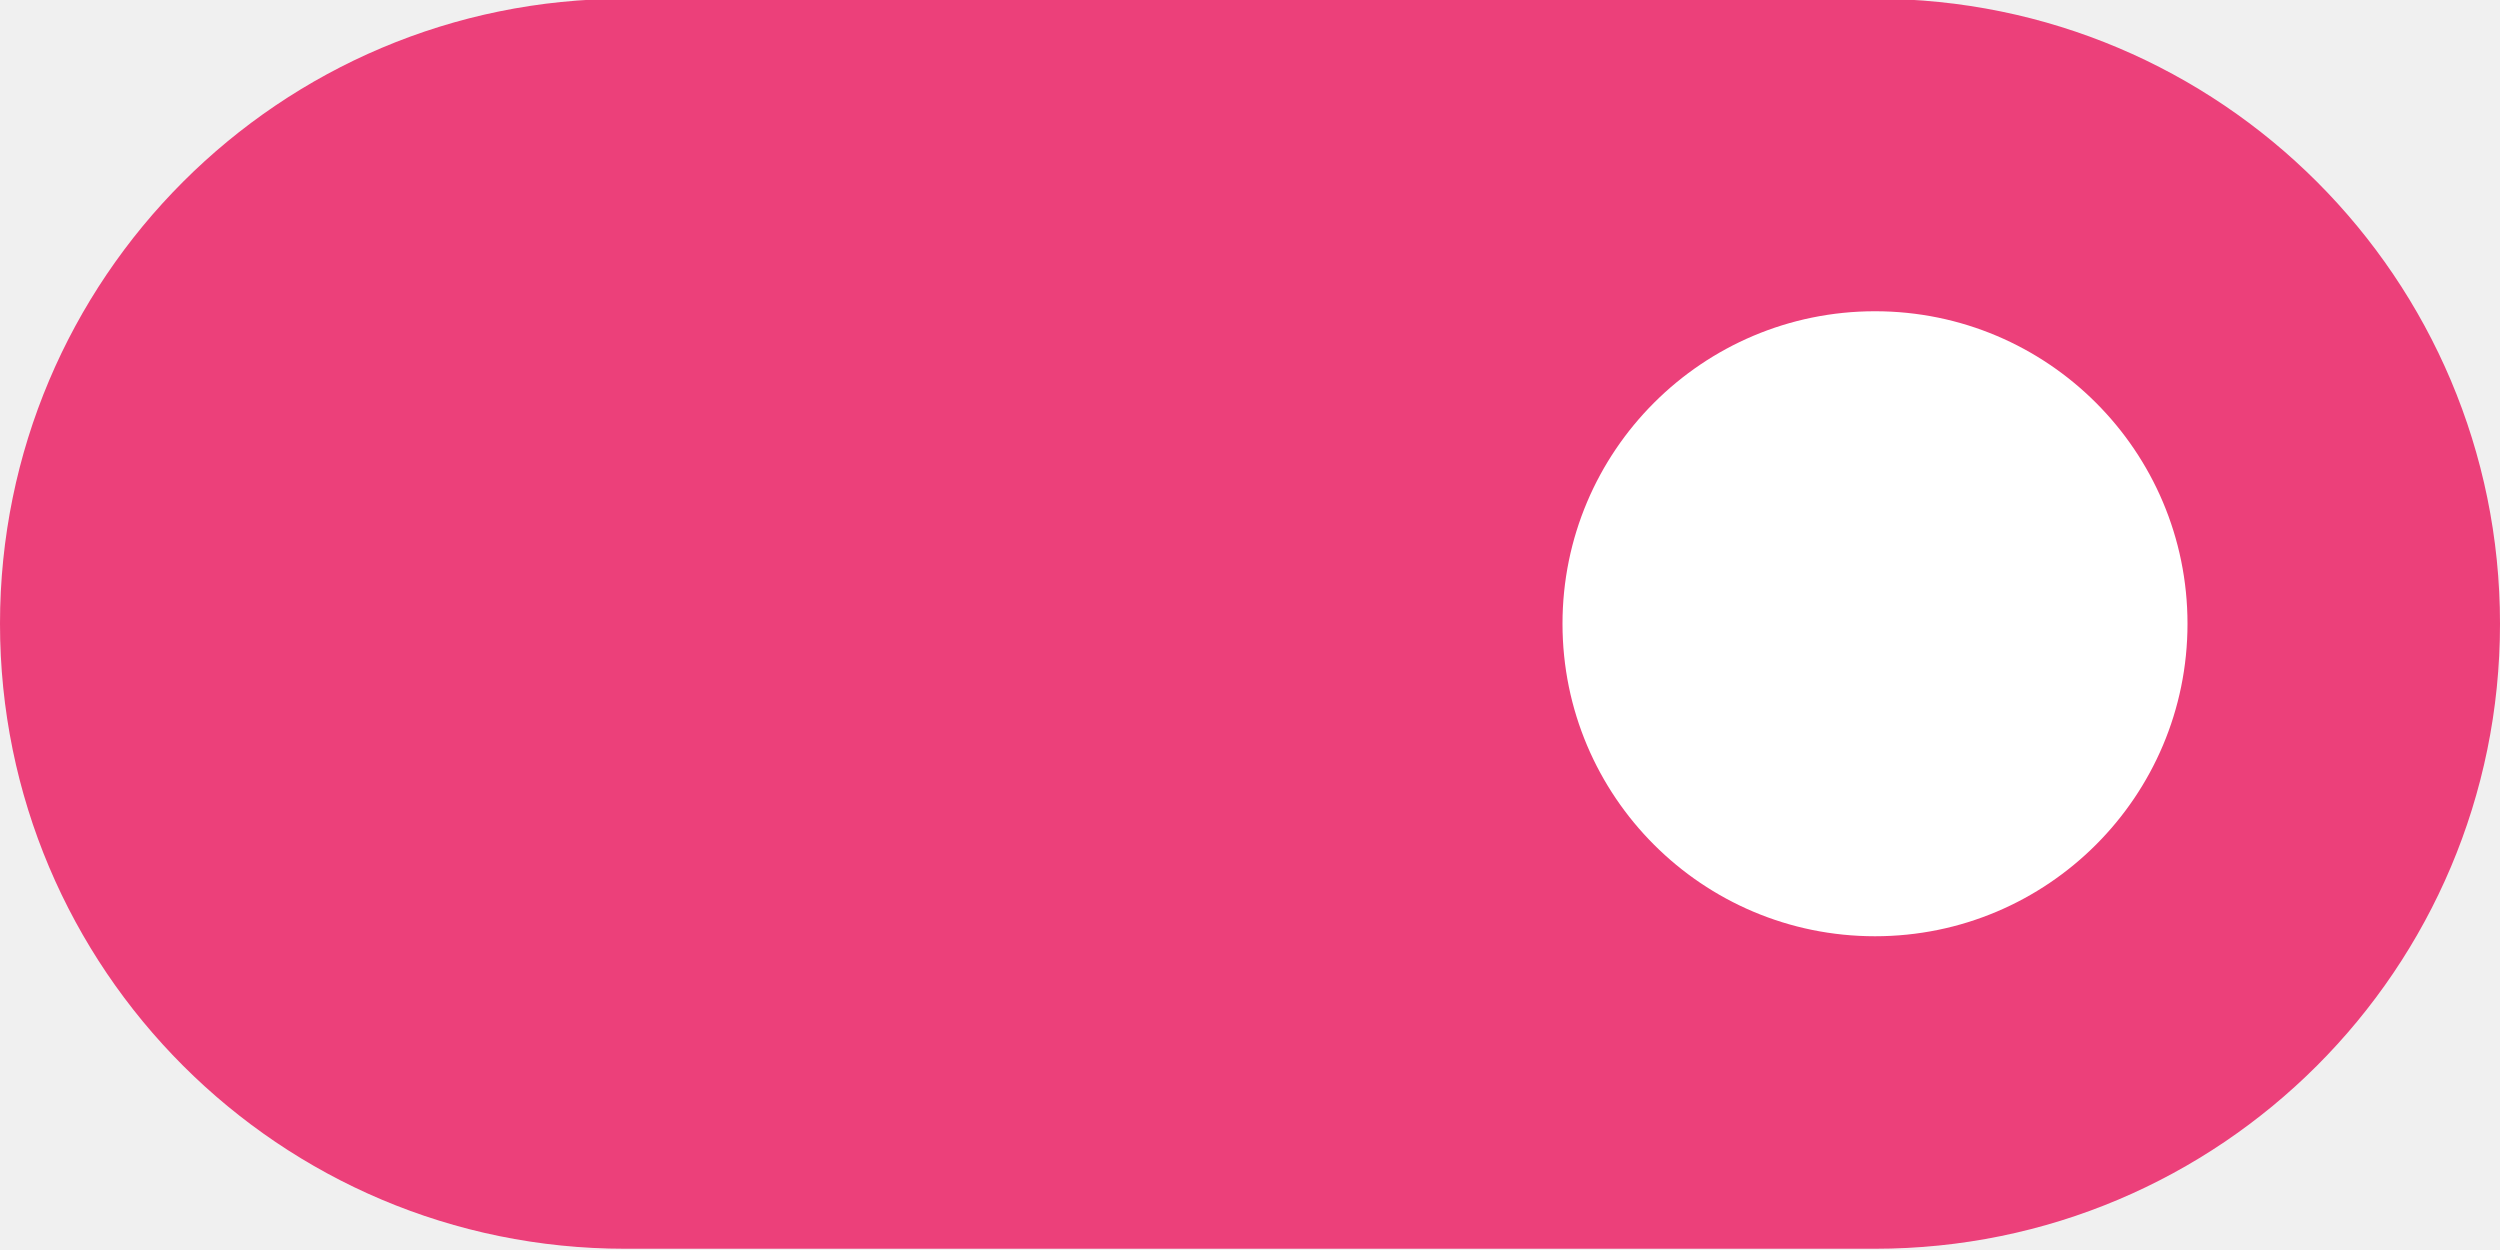
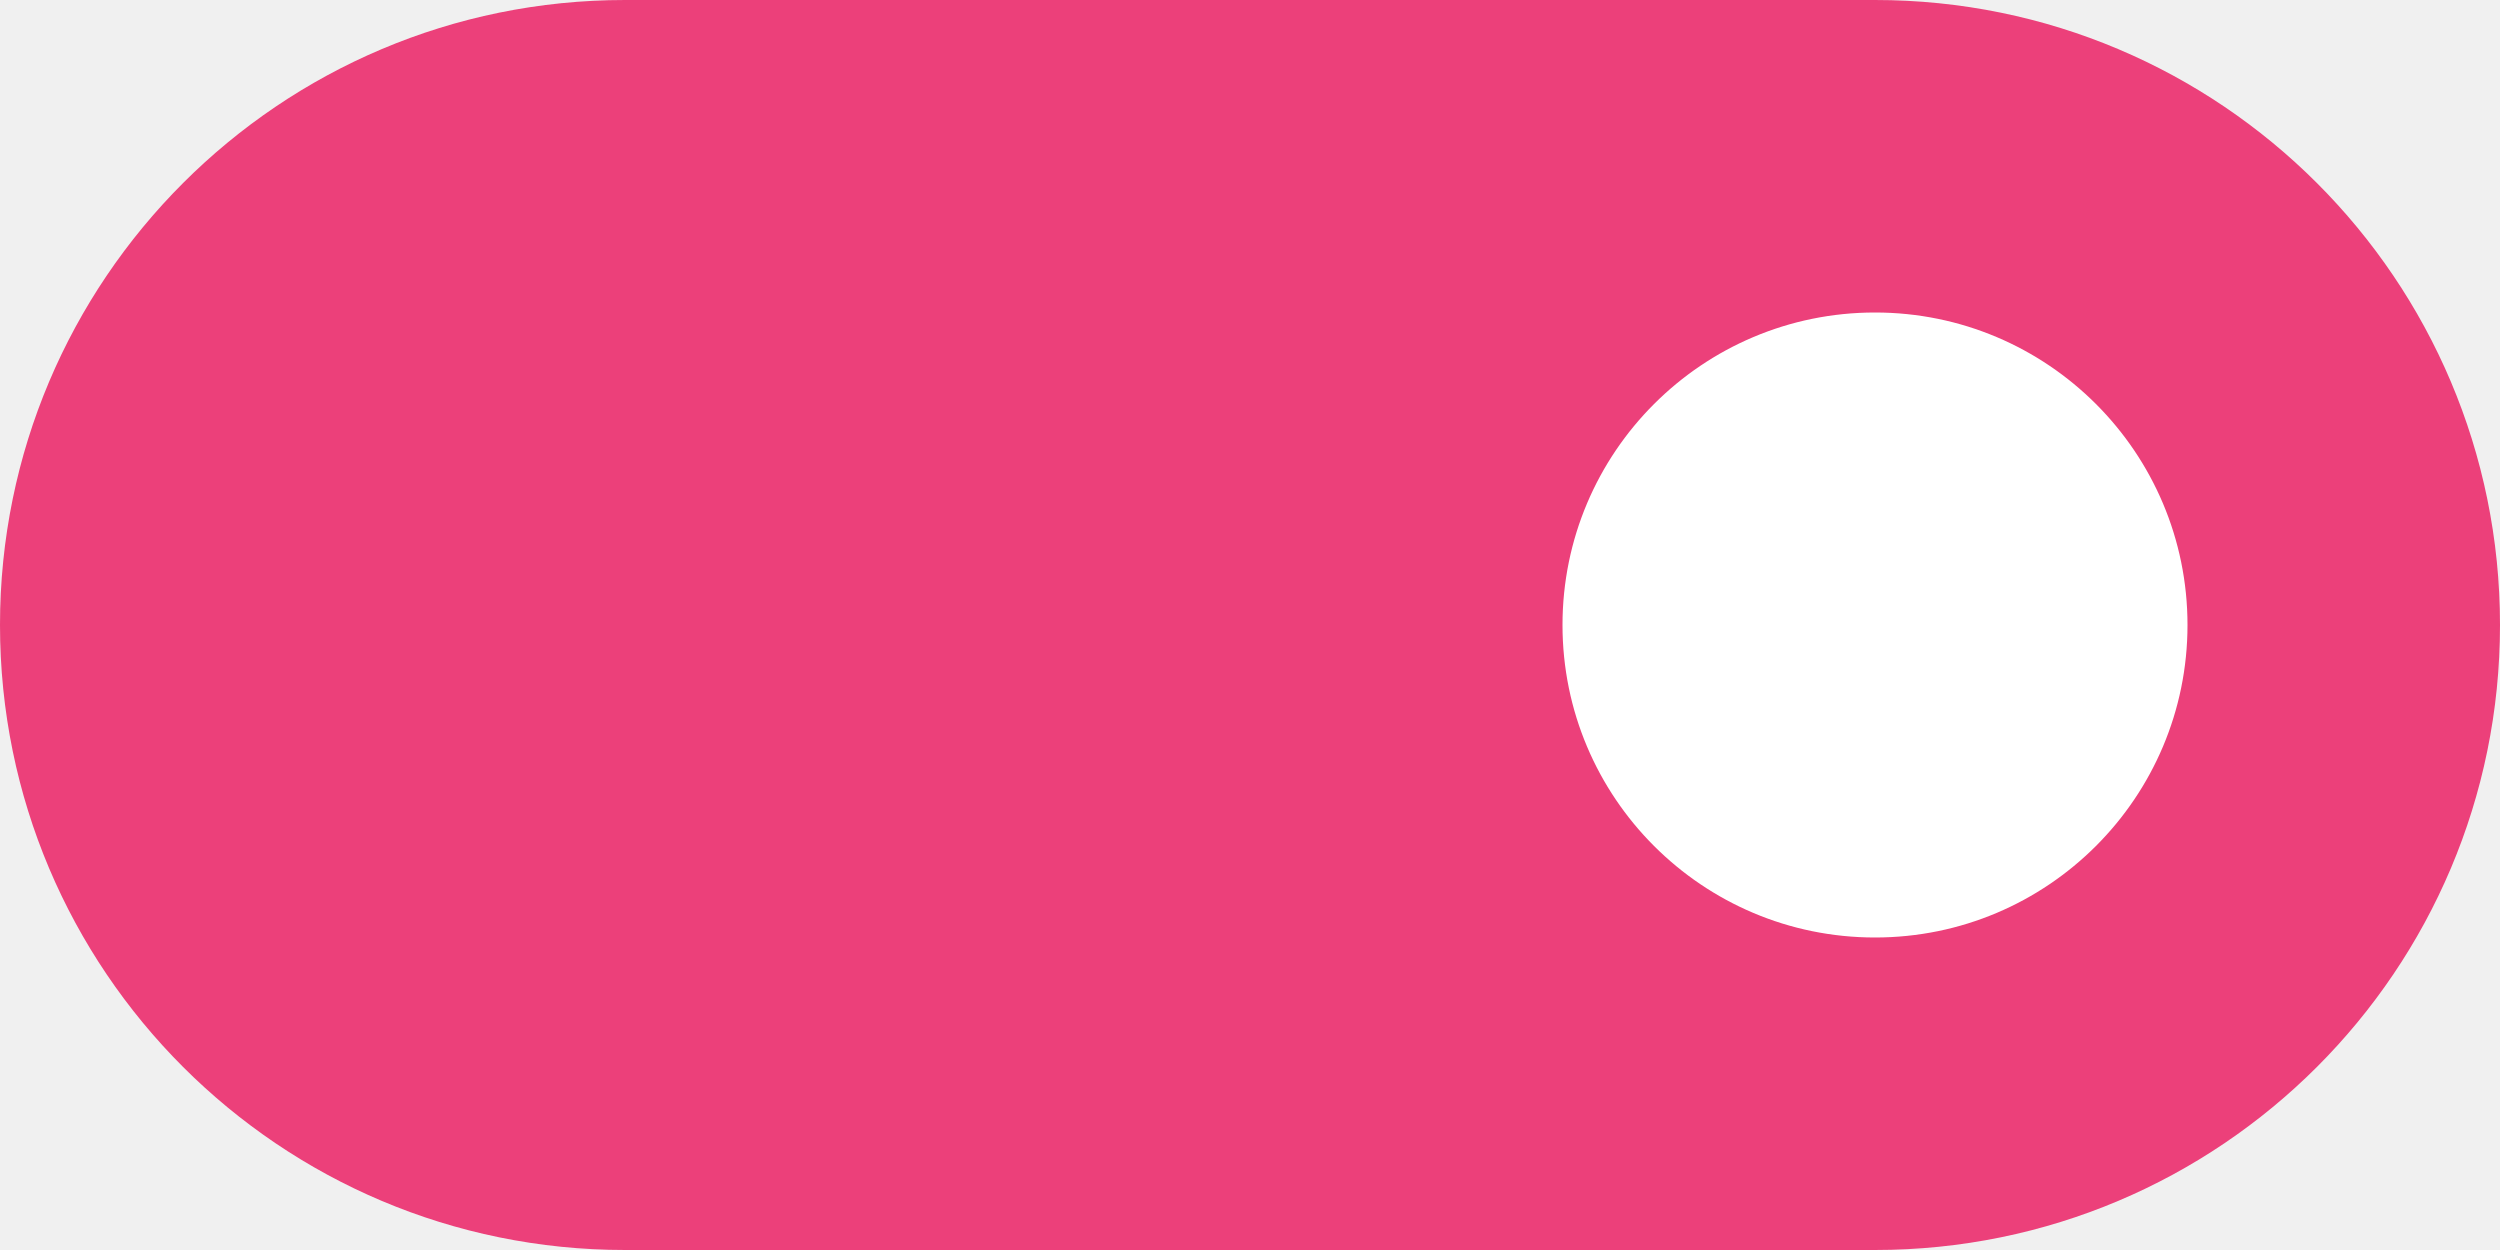
- <svg xmlns="http://www.w3.org/2000/svg" width="40" height="20" version="1.1">
-   <rect transform="scale(-1,1)" x="-40" y="-.02" width="40" height="20" rx="10" ry="10" fill="#EC407A" stroke-width="0" style="paint-order:stroke fill markers" />
-   <circle cx="30" cy="9.98" r="5" fill="#ffffff" stroke-width="0" style="paint-order:stroke fill markers" />
+ <svg xmlns="http://www.w3.org/2000/svg" width="40" height="20" version="1.1" id="svg6">
+   <defs id="defs10" />
+   <rect transform="scale(-1,1)" x="-40" y="0" width="40" height="20" rx="10" ry="10" style="fill:#EC407A" id="rect2" />
+   <circle cx="30" cy="10" r="5" id="circle4" style="fill:#ffffff" />
</svg>
